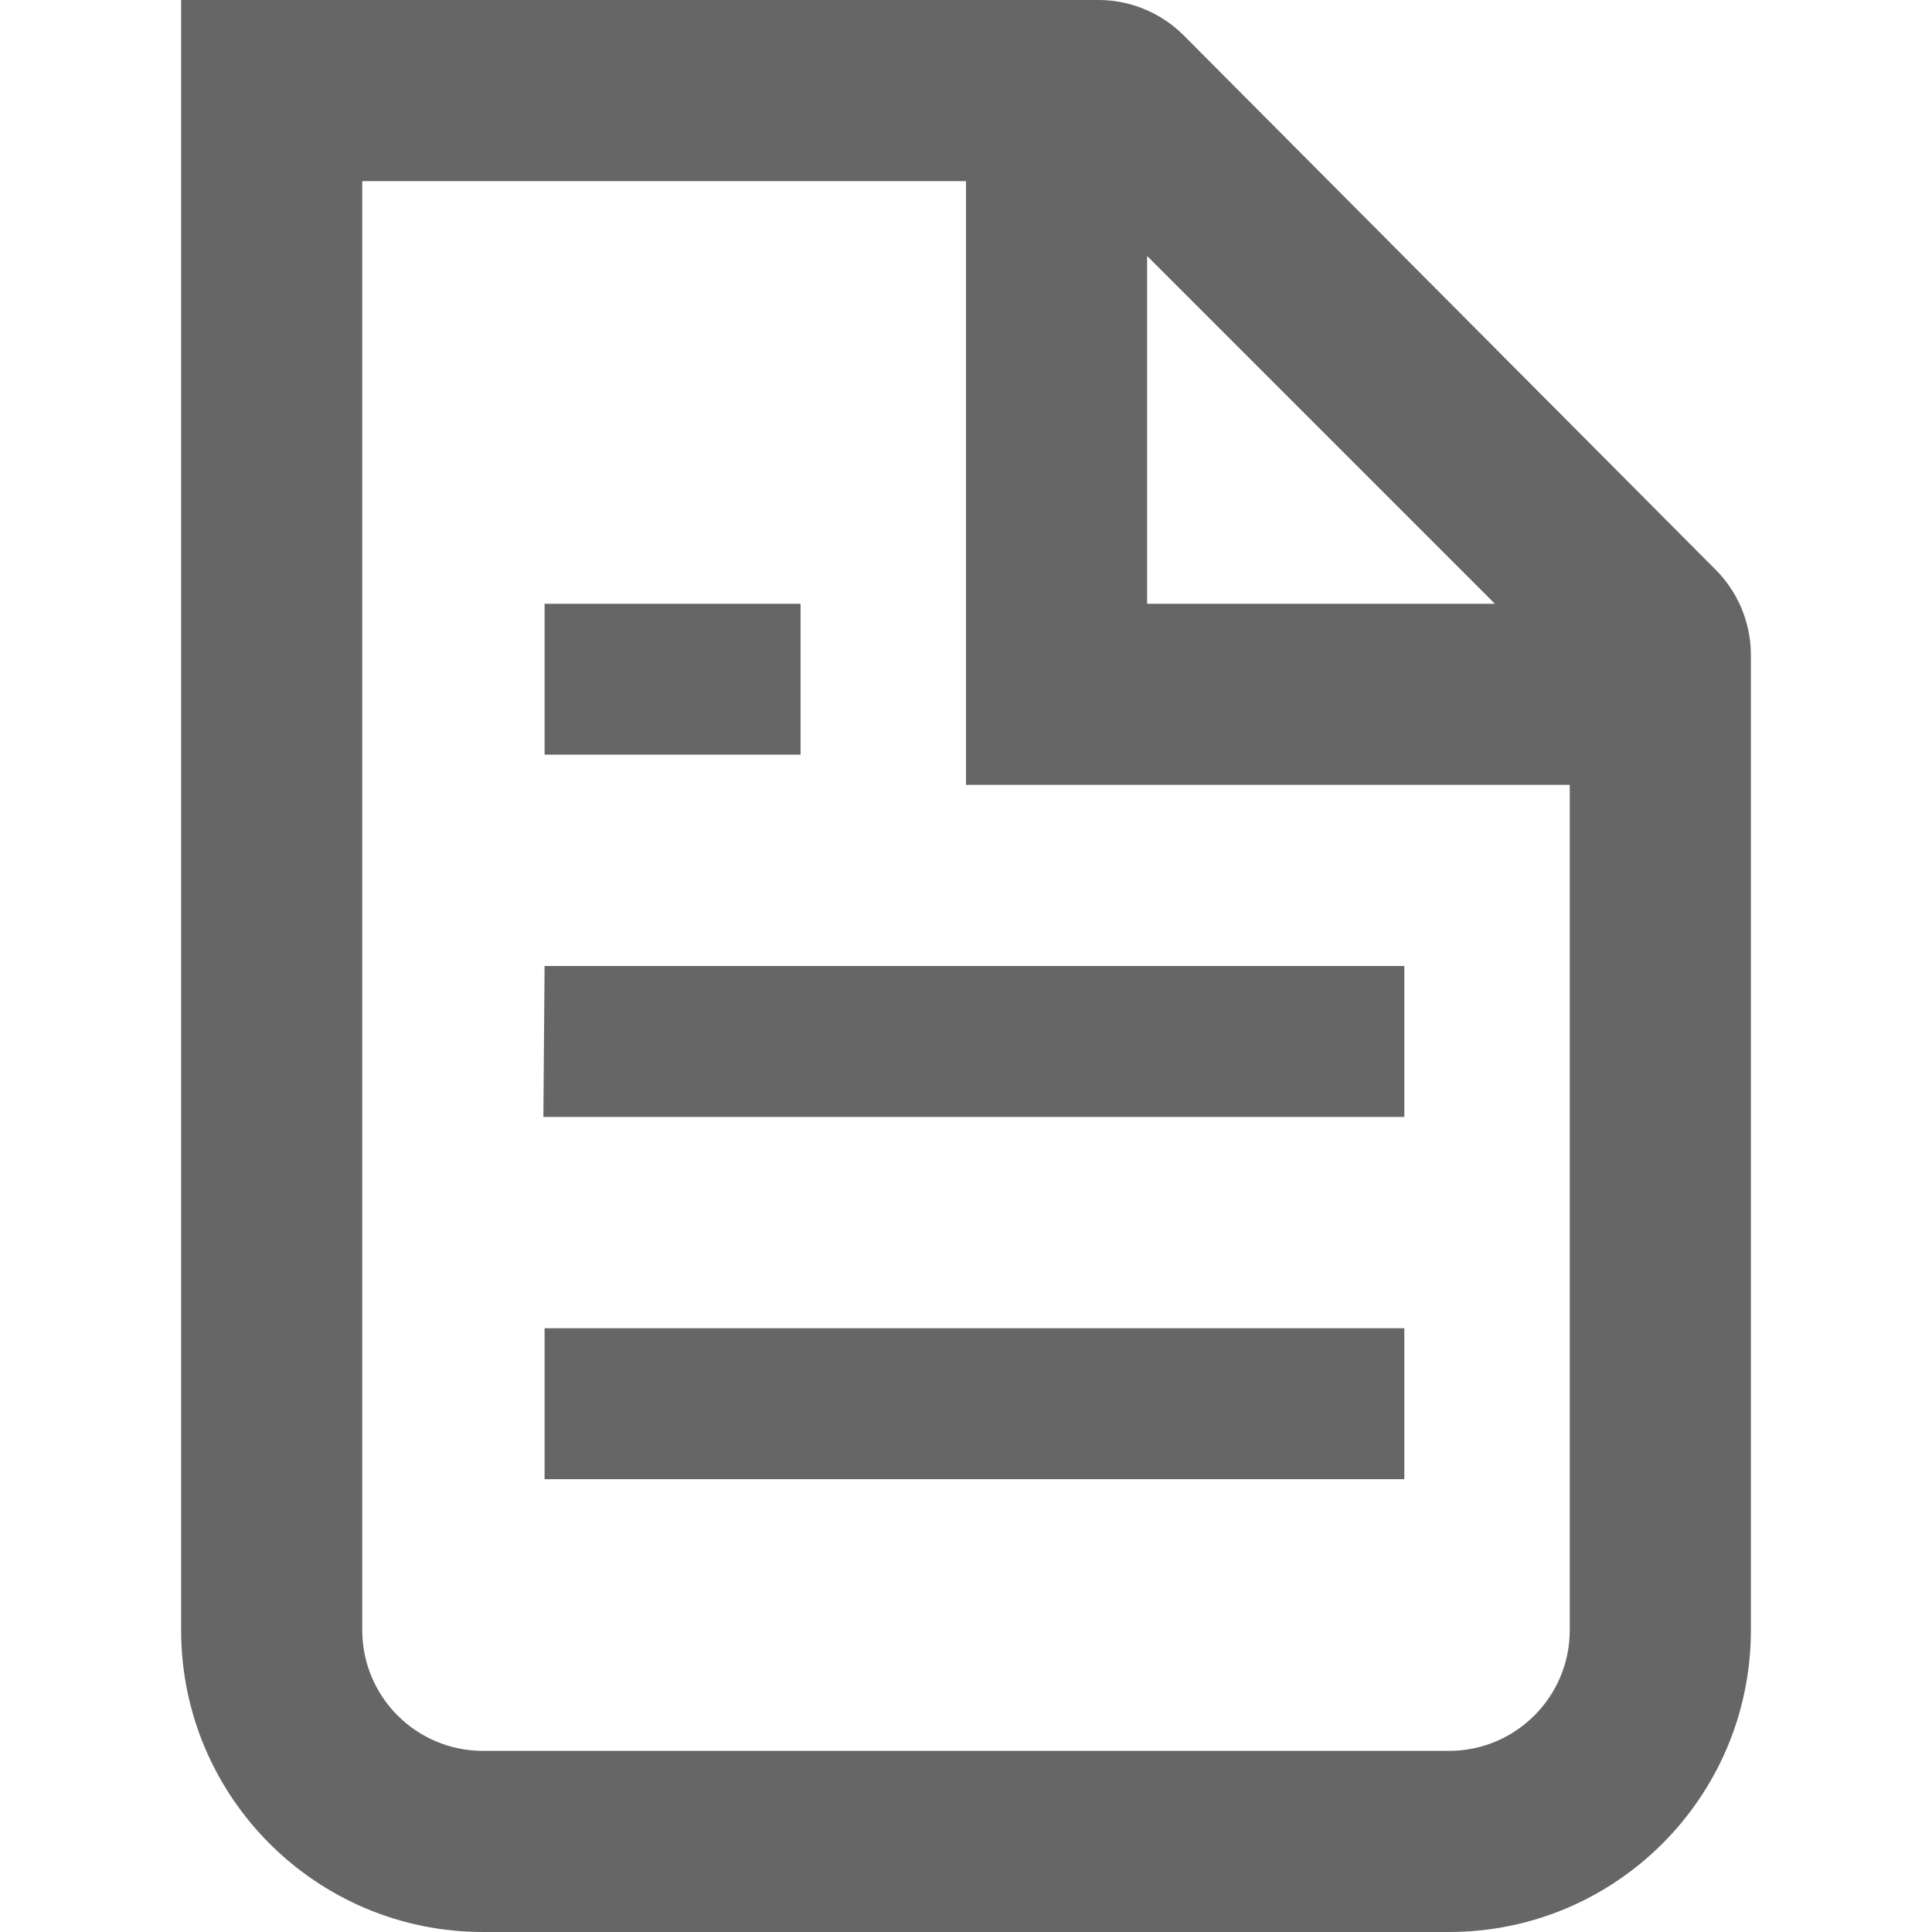
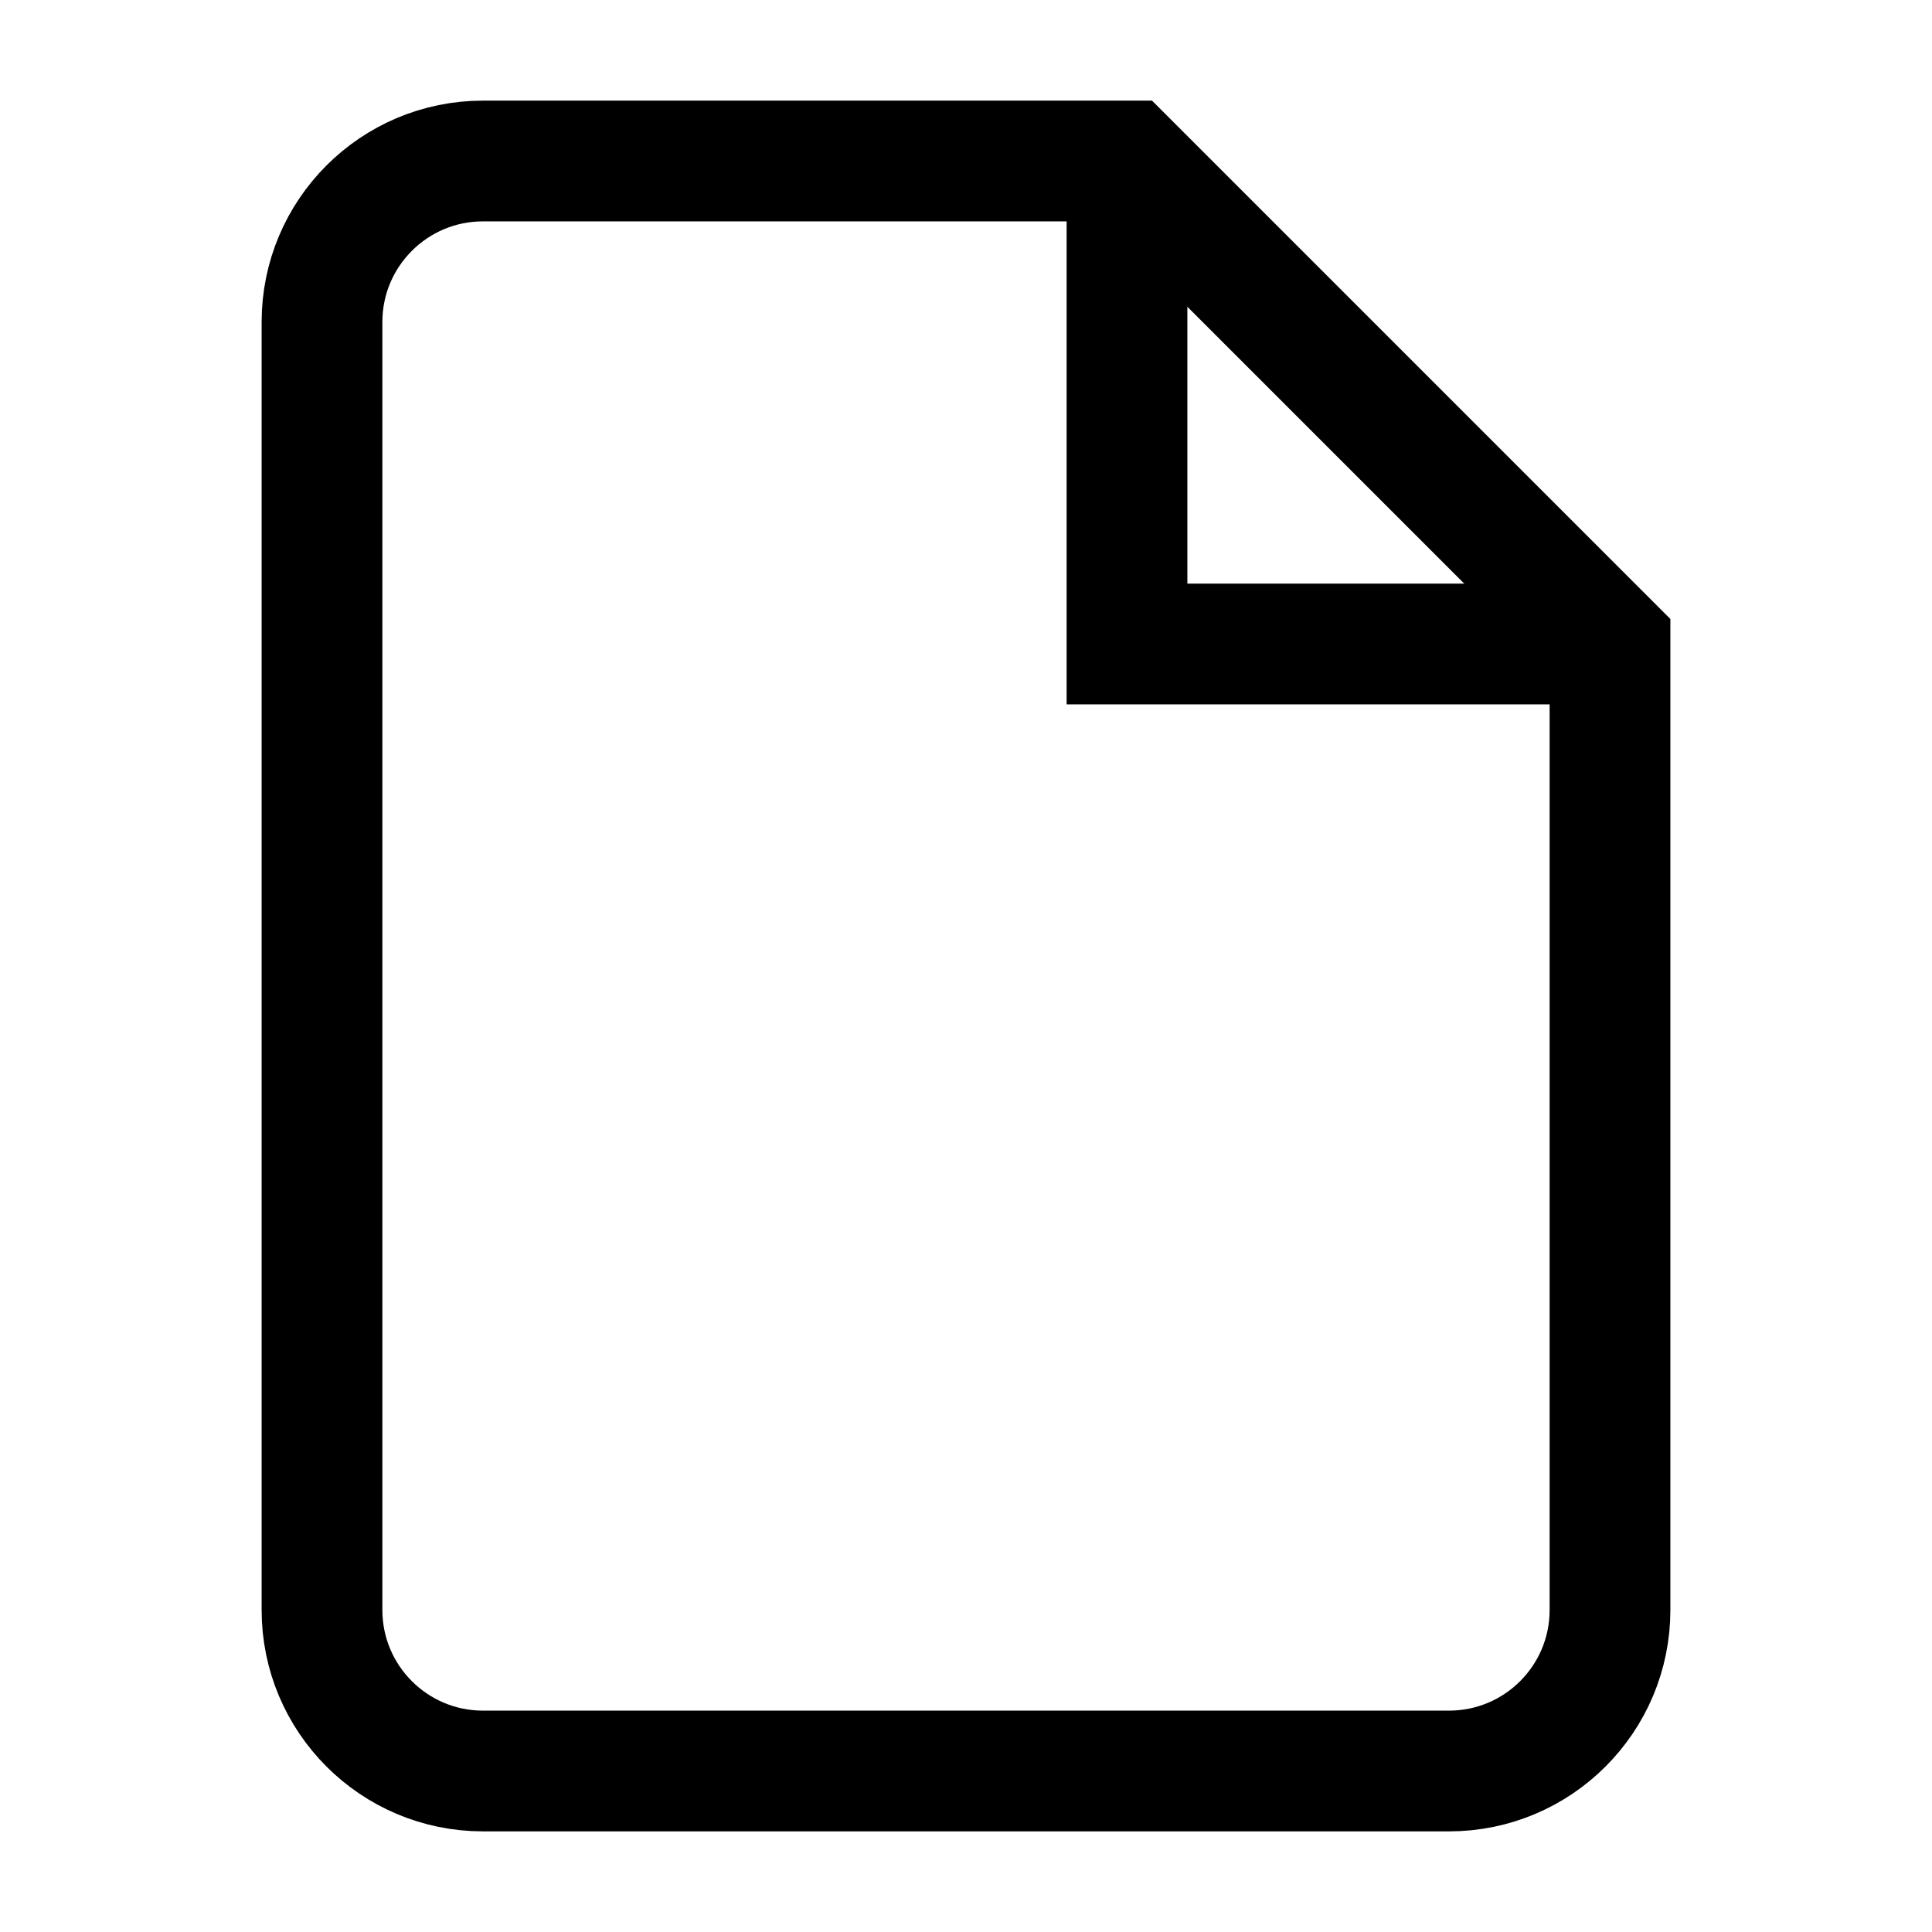
- <svg xmlns="http://www.w3.org/2000/svg" fill="none" viewBox="0 0 16 16">
-   <path d="M14.5 13.5V5.41a1 1 0 0 0-.3-.7L9.8.29A1 1 0 0 0 9.08 0H1.5v13.5A2.5 2.5 0 0 0 4 16h8a2.5 2.5 0 0 0 2.5-2.5m-1.5 0v-7H8v-5H3v12a1 1 0 0 0 1 1h8a1 1 0 0 0 1-1M9.5 5V2.12L12.38 5zM5.13 5h-.62v1.25h2.12V5zm-.62 3h7.12v1.25H4.5zm.62 3h-.62v1.25h7.12V11z" clip-rule="evenodd" fill="#666" fill-rule="evenodd" />
+ <svg xmlns="http://www.w3.org/2000/svg" width="24" height="24" viewBox="0 0 24 24" fill="none" stroke="currentColor" stroke-width="1.5">
+   <path d="M14 2H6a2 2 0 0 0-2 2v16a2 2 0 0 0 2 2h12a2 2 0 0 0 2-2V8z" />
+   <path d="M14 2v6h6" />
</svg>
